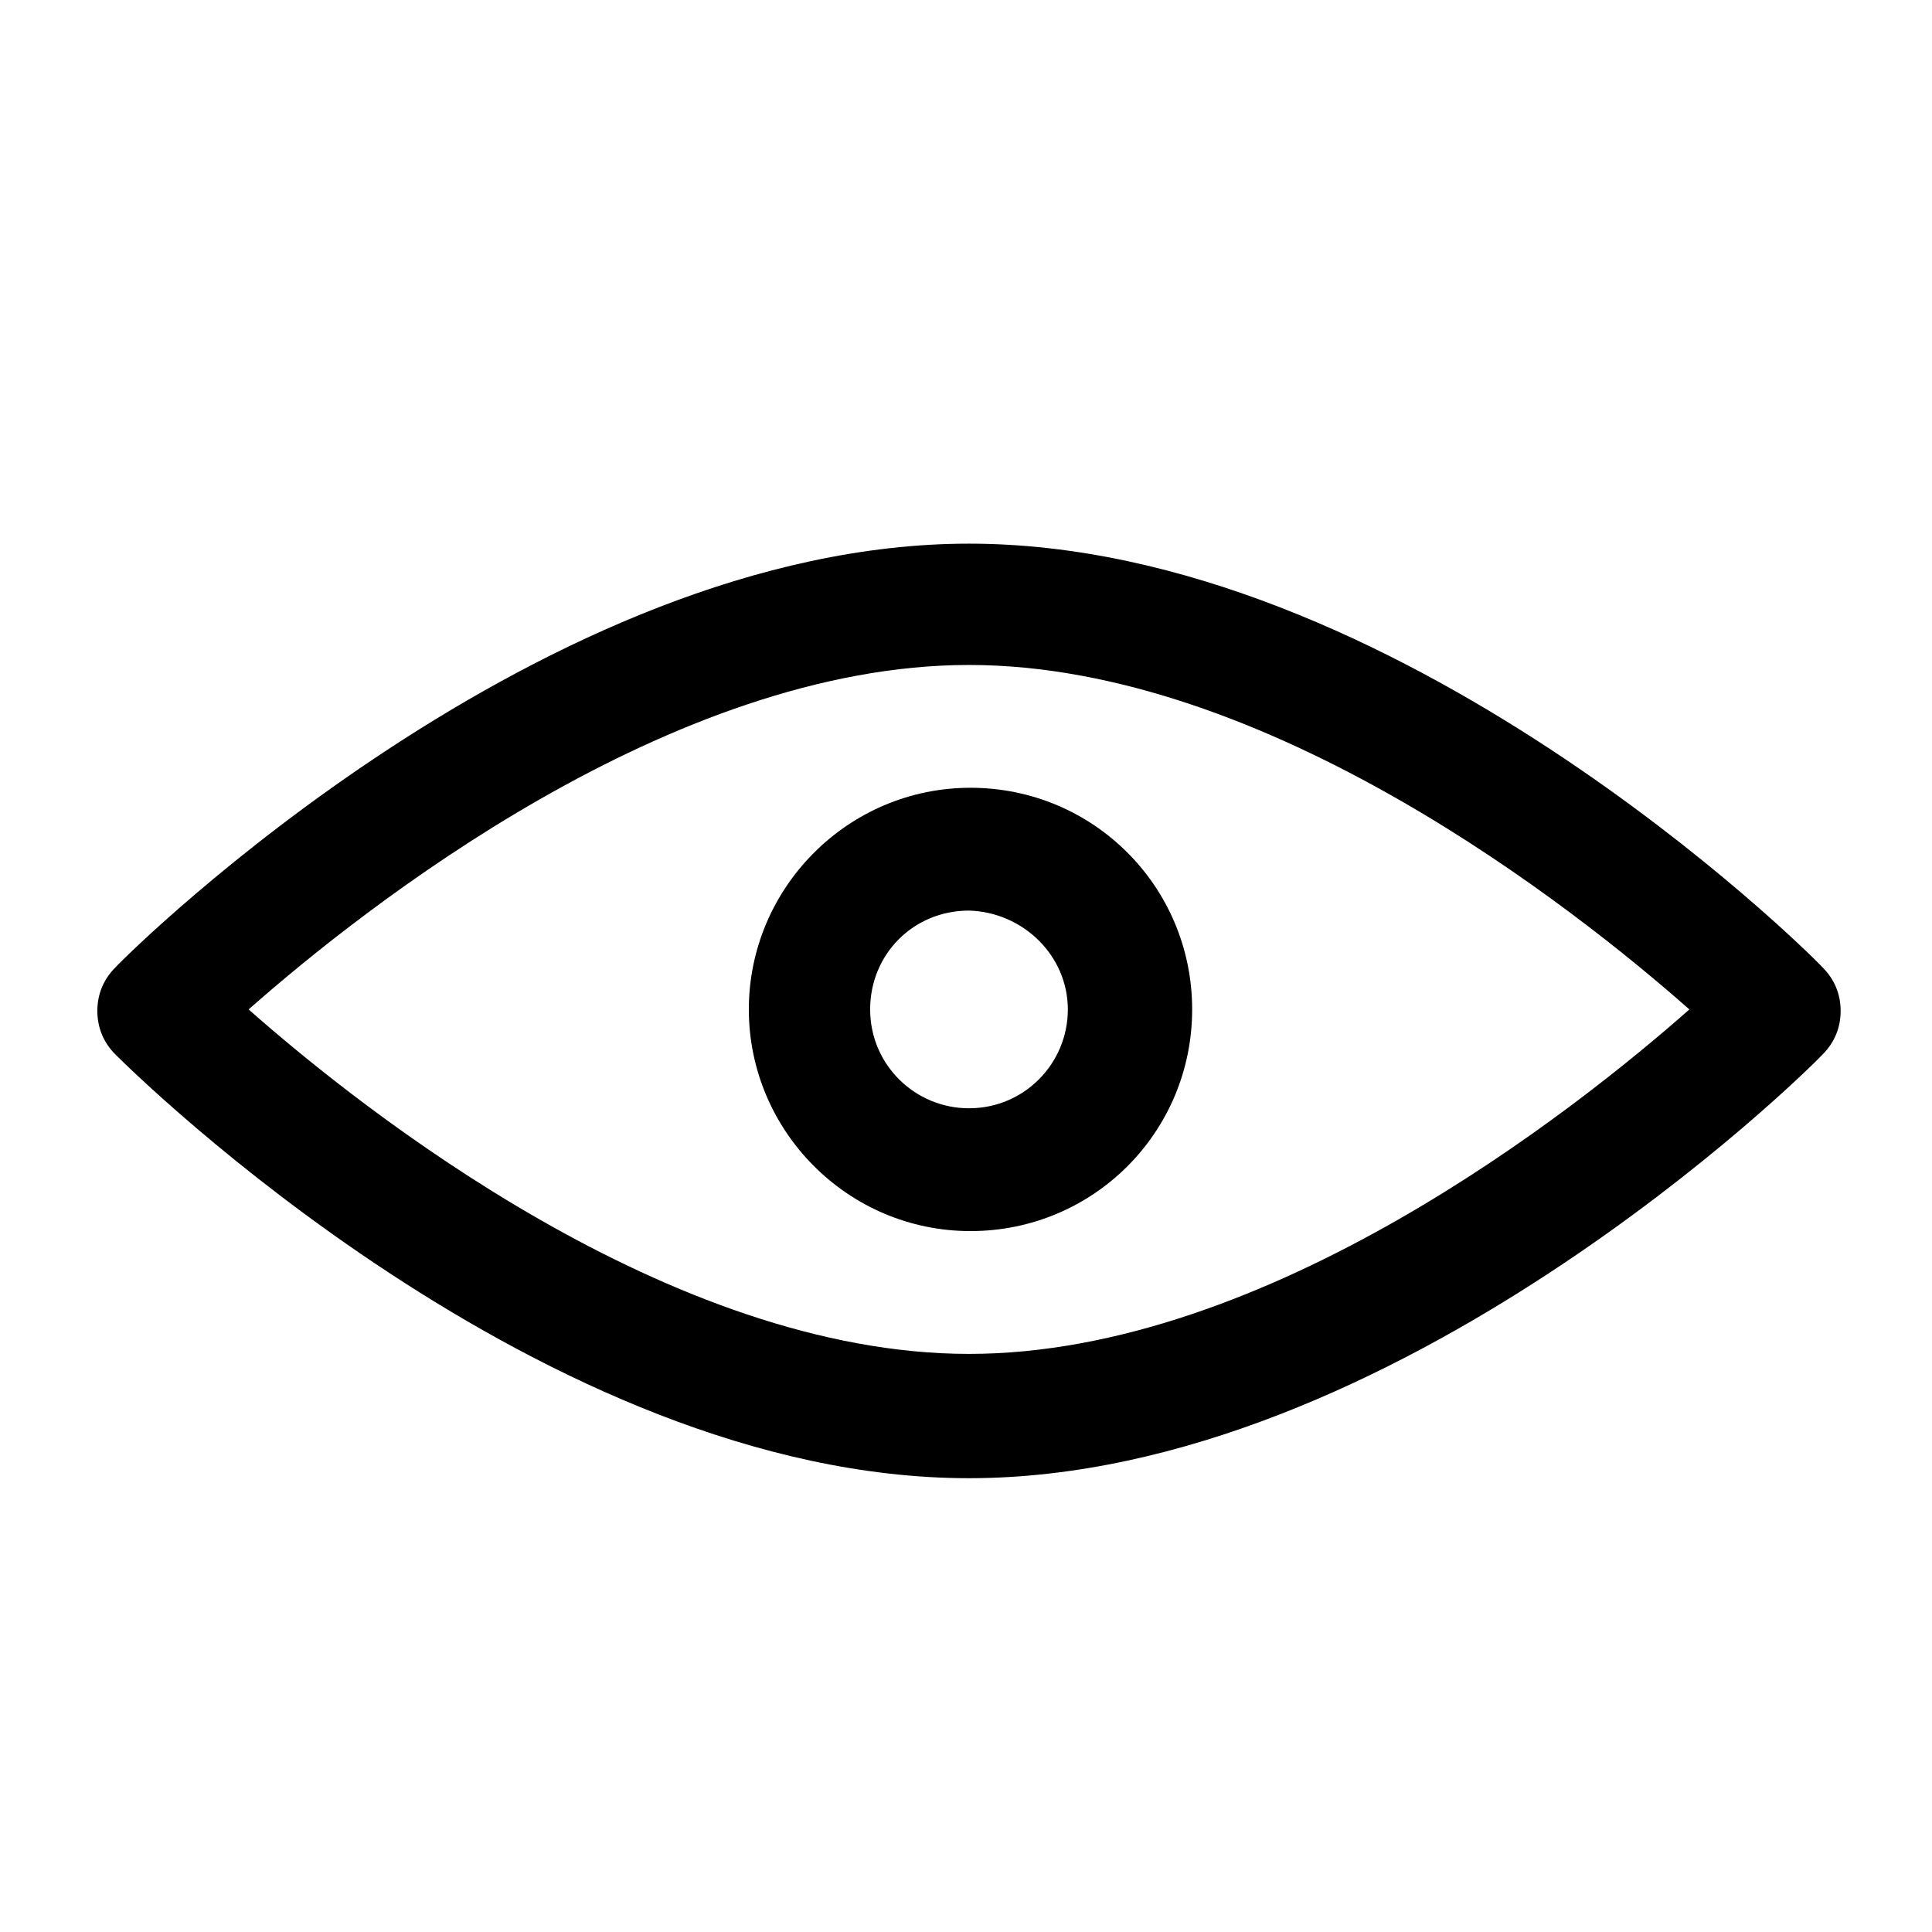
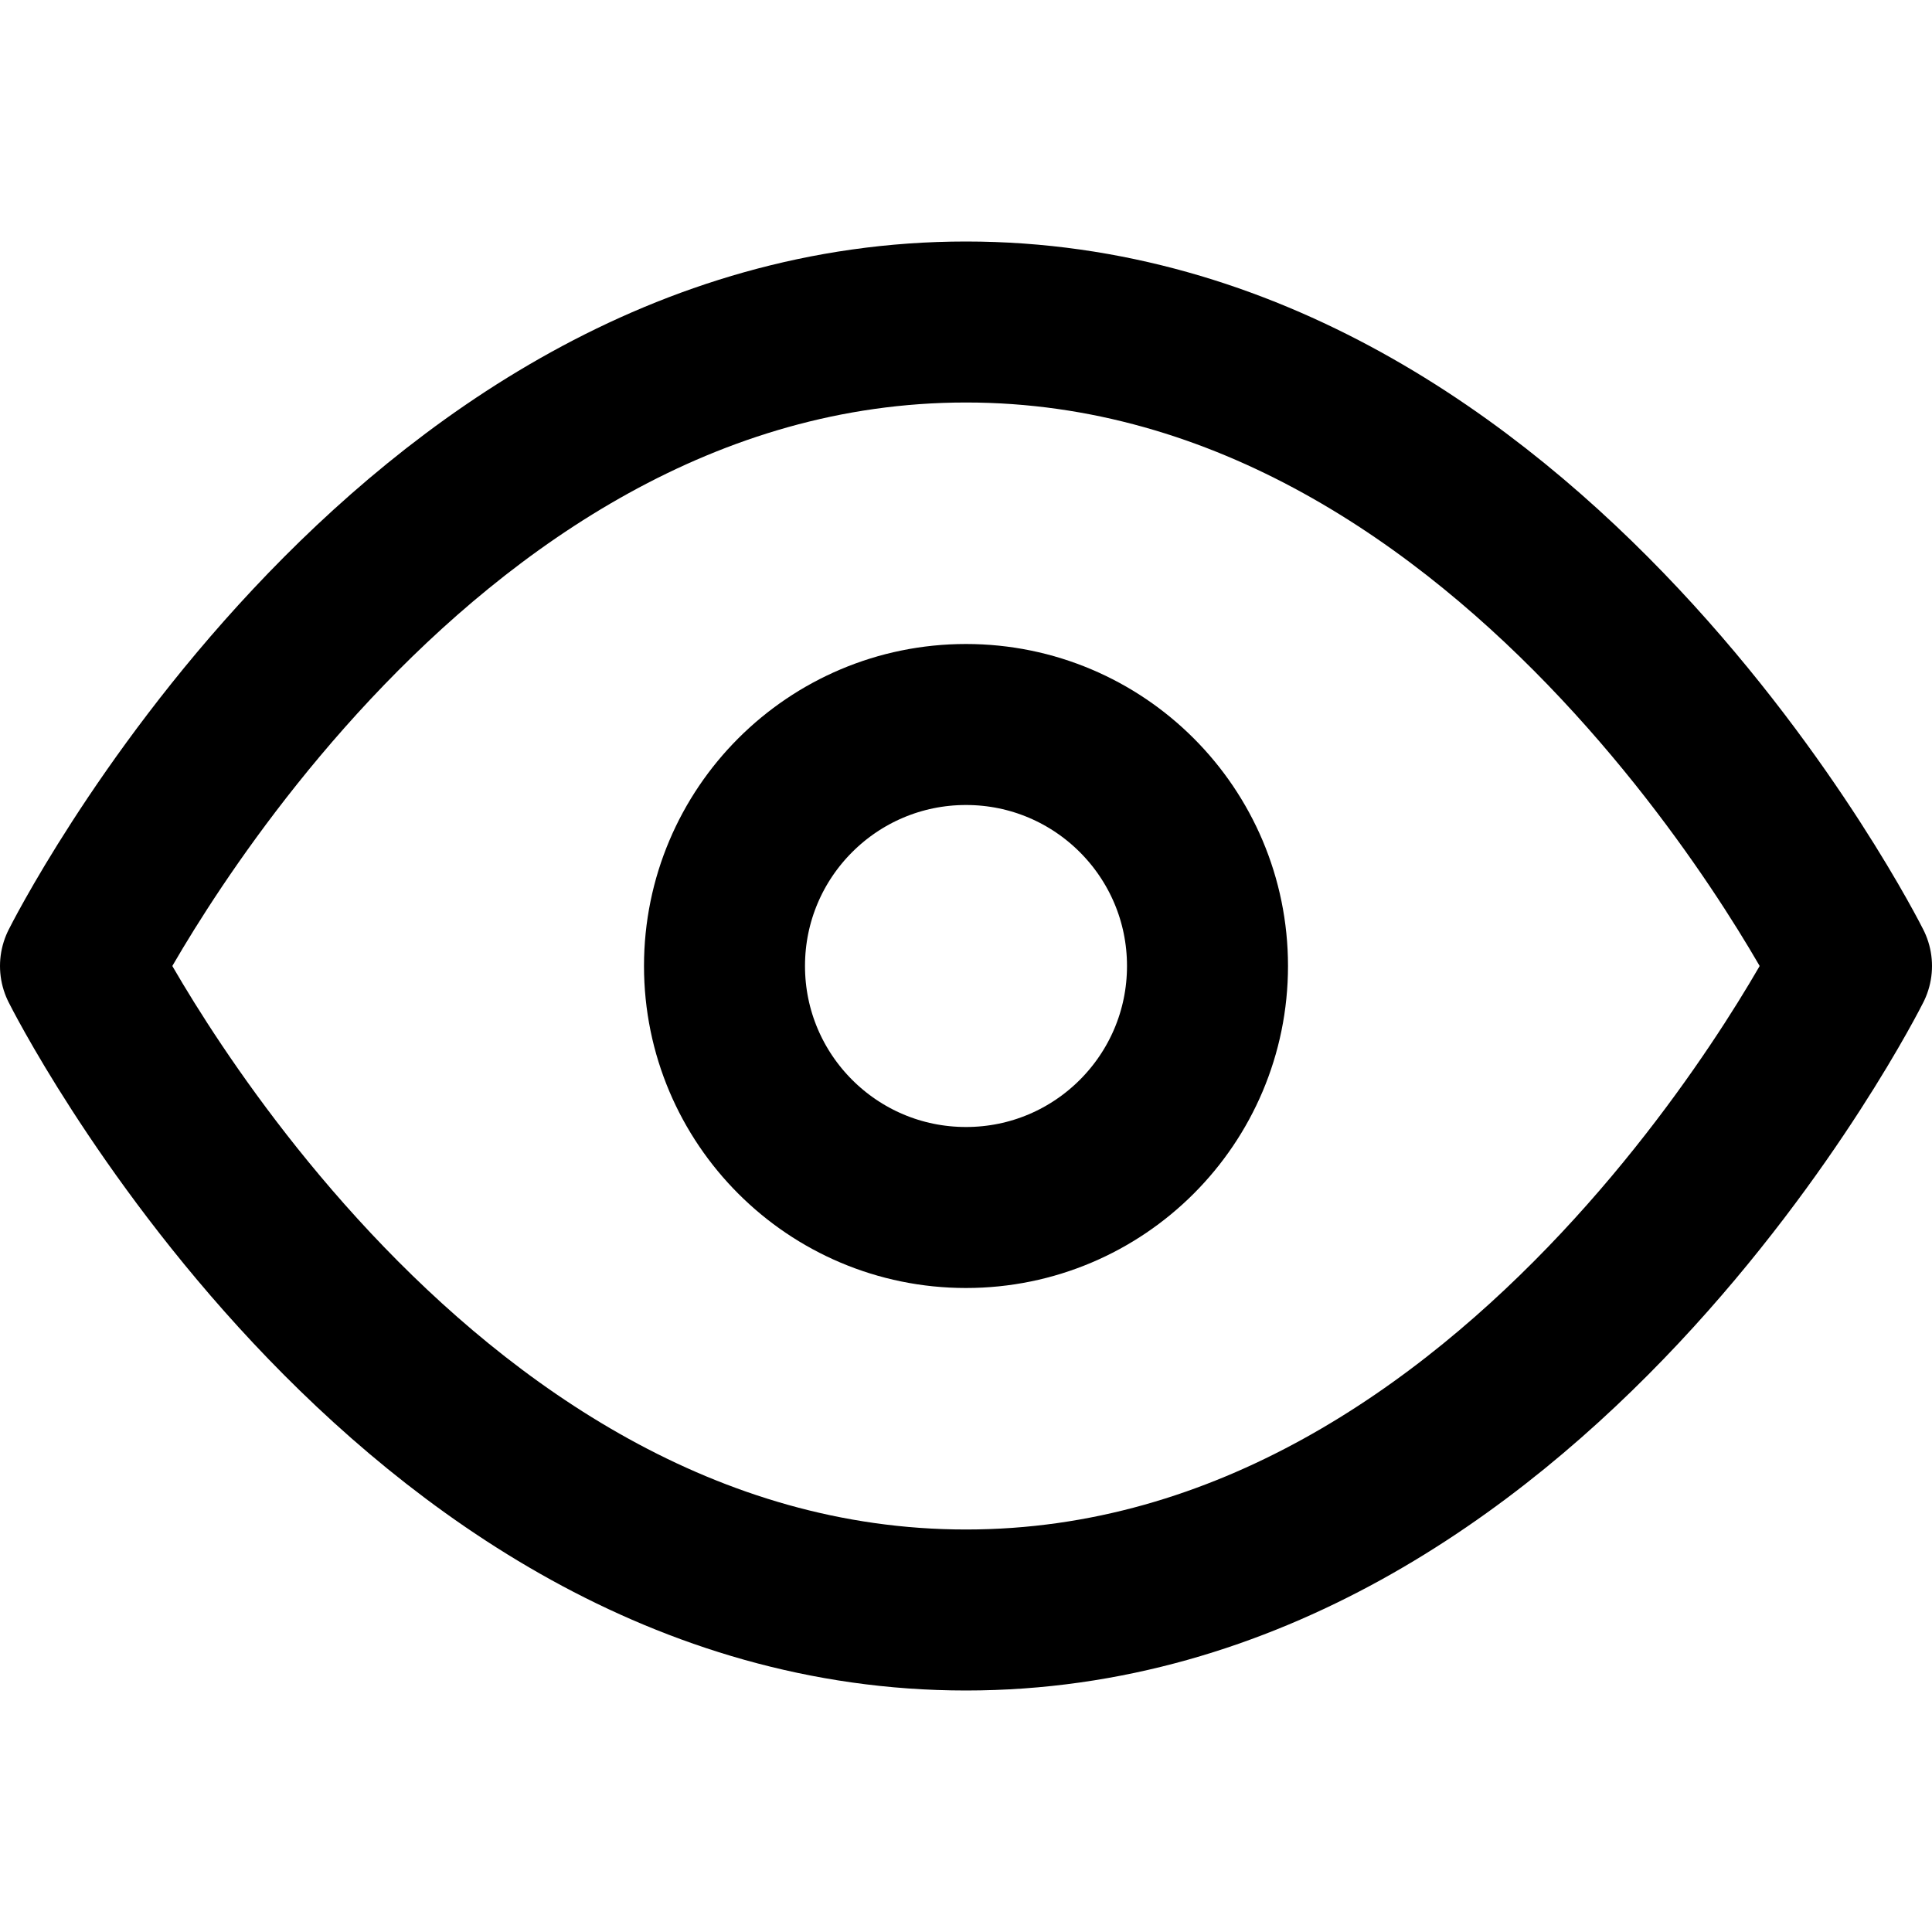
- <svg xmlns="http://www.w3.org/2000/svg" version="1.1" viewBox="0 0 129 129" enable-background="new 0 0 129 129">
-   <g>
-     <g>
-       <path d="m64.7,36.3c-28.4,0-55.9,27.1-57,28.3-0.8,0.8-1.2,1.8-1.2,2.9s0.4,2.1 1.2,2.9c1.2,1.2 28.6,28.3 57,28.3s55.9-27.1 57-28.3c0.8-0.8 1.2-1.8 1.2-2.9s-0.4-2.1-1.2-2.9c-1.1-1.2-28.5-28.3-57-28.3zm0,54.1c-19.9,0-40.4-16.2-48.1-23 7.7-6.8 28.2-23 48.1-23s40.4,16.2 48.1,23c-7.7,6.8-28.2,23-48.1,23z" />
-       <path d="m50,67.4c0,8.1 6.6,14.8 14.8,14.8s14.8-6.6 14.8-14.8-6.6-14.8-14.8-14.8-14.8,6.7-14.8,14.8zm21.3,0c0,3.6-2.9,6.6-6.6,6.6-3.6,0-6.6-2.9-6.6-6.6s2.9-6.6 6.6-6.6c3.6,0.1 6.6,3 6.6,6.6z" />
-     </g>
-   </g>
+ <svg xmlns="http://www.w3.org/2000/svg" width="24" height="24" viewBox="0 0 24 24" fill="none" stroke="currentColor" stroke-width="2" stroke-linecap="round" stroke-linejoin="round">
+   <path d="M1 12s4-8 11-8 11 8 11 8-4 8-11 8-11-8-11-8z" />
+   <circle cx="12" cy="12" r="3" />
</svg>
